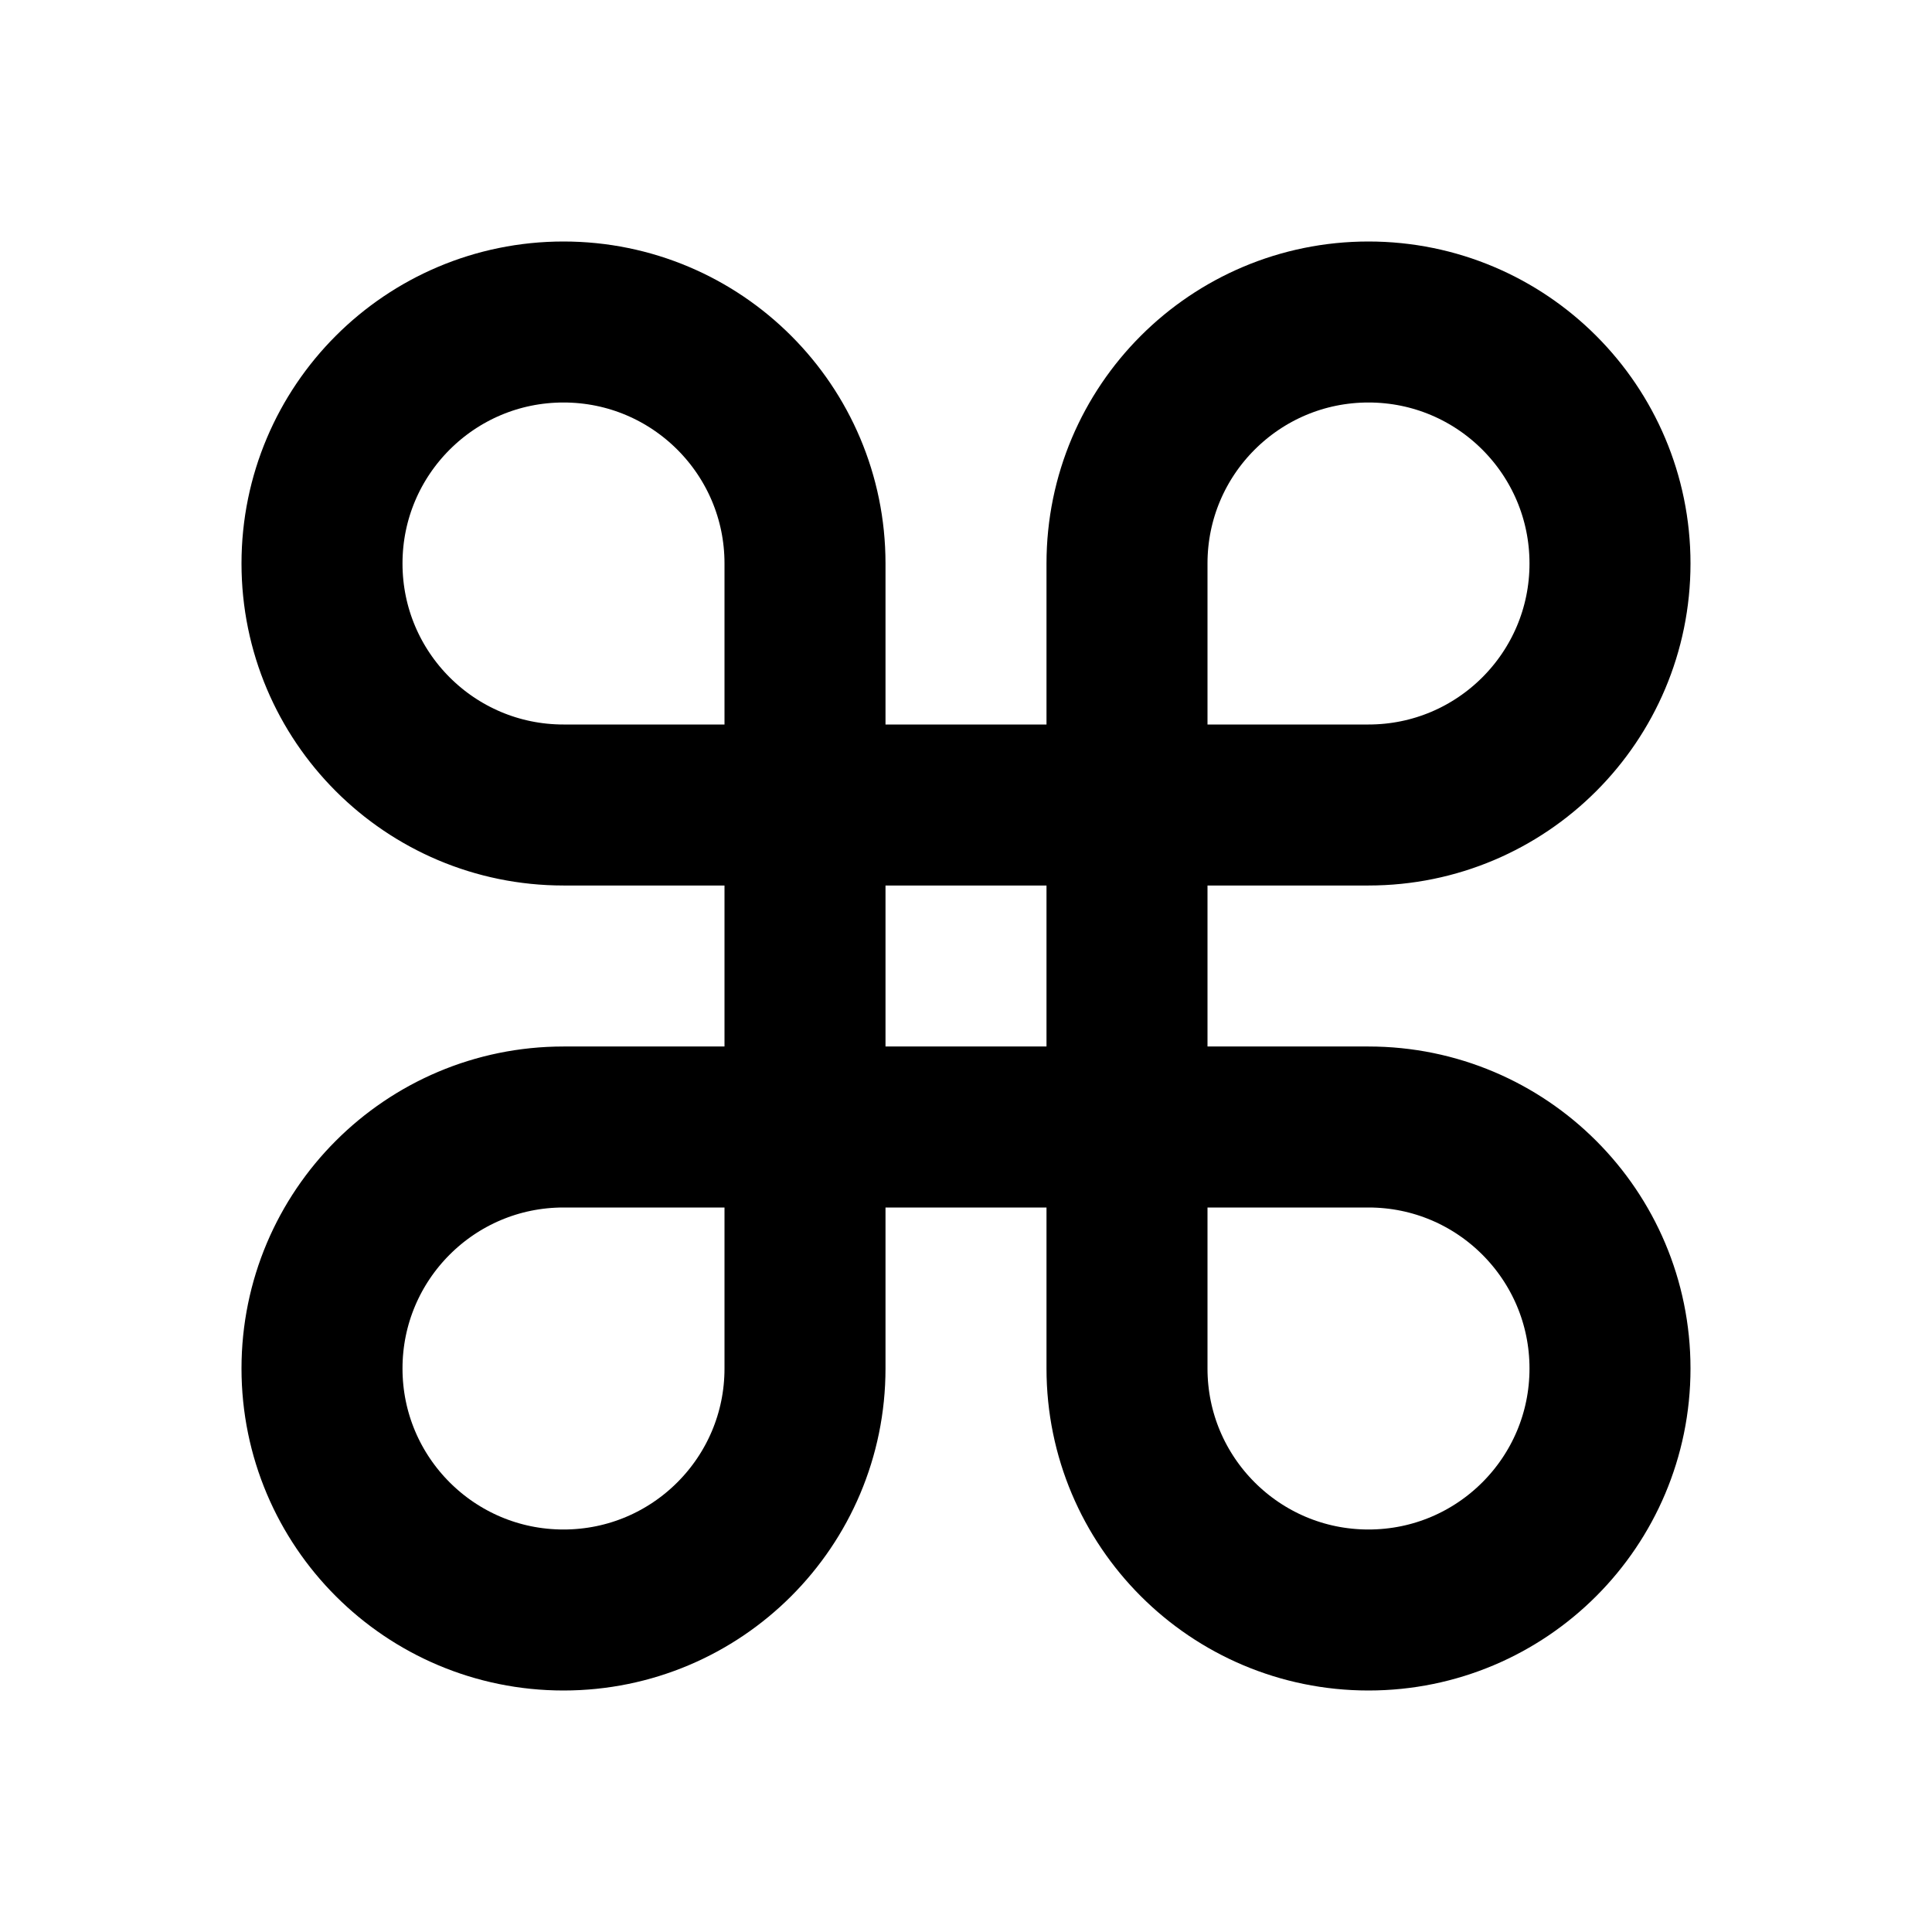
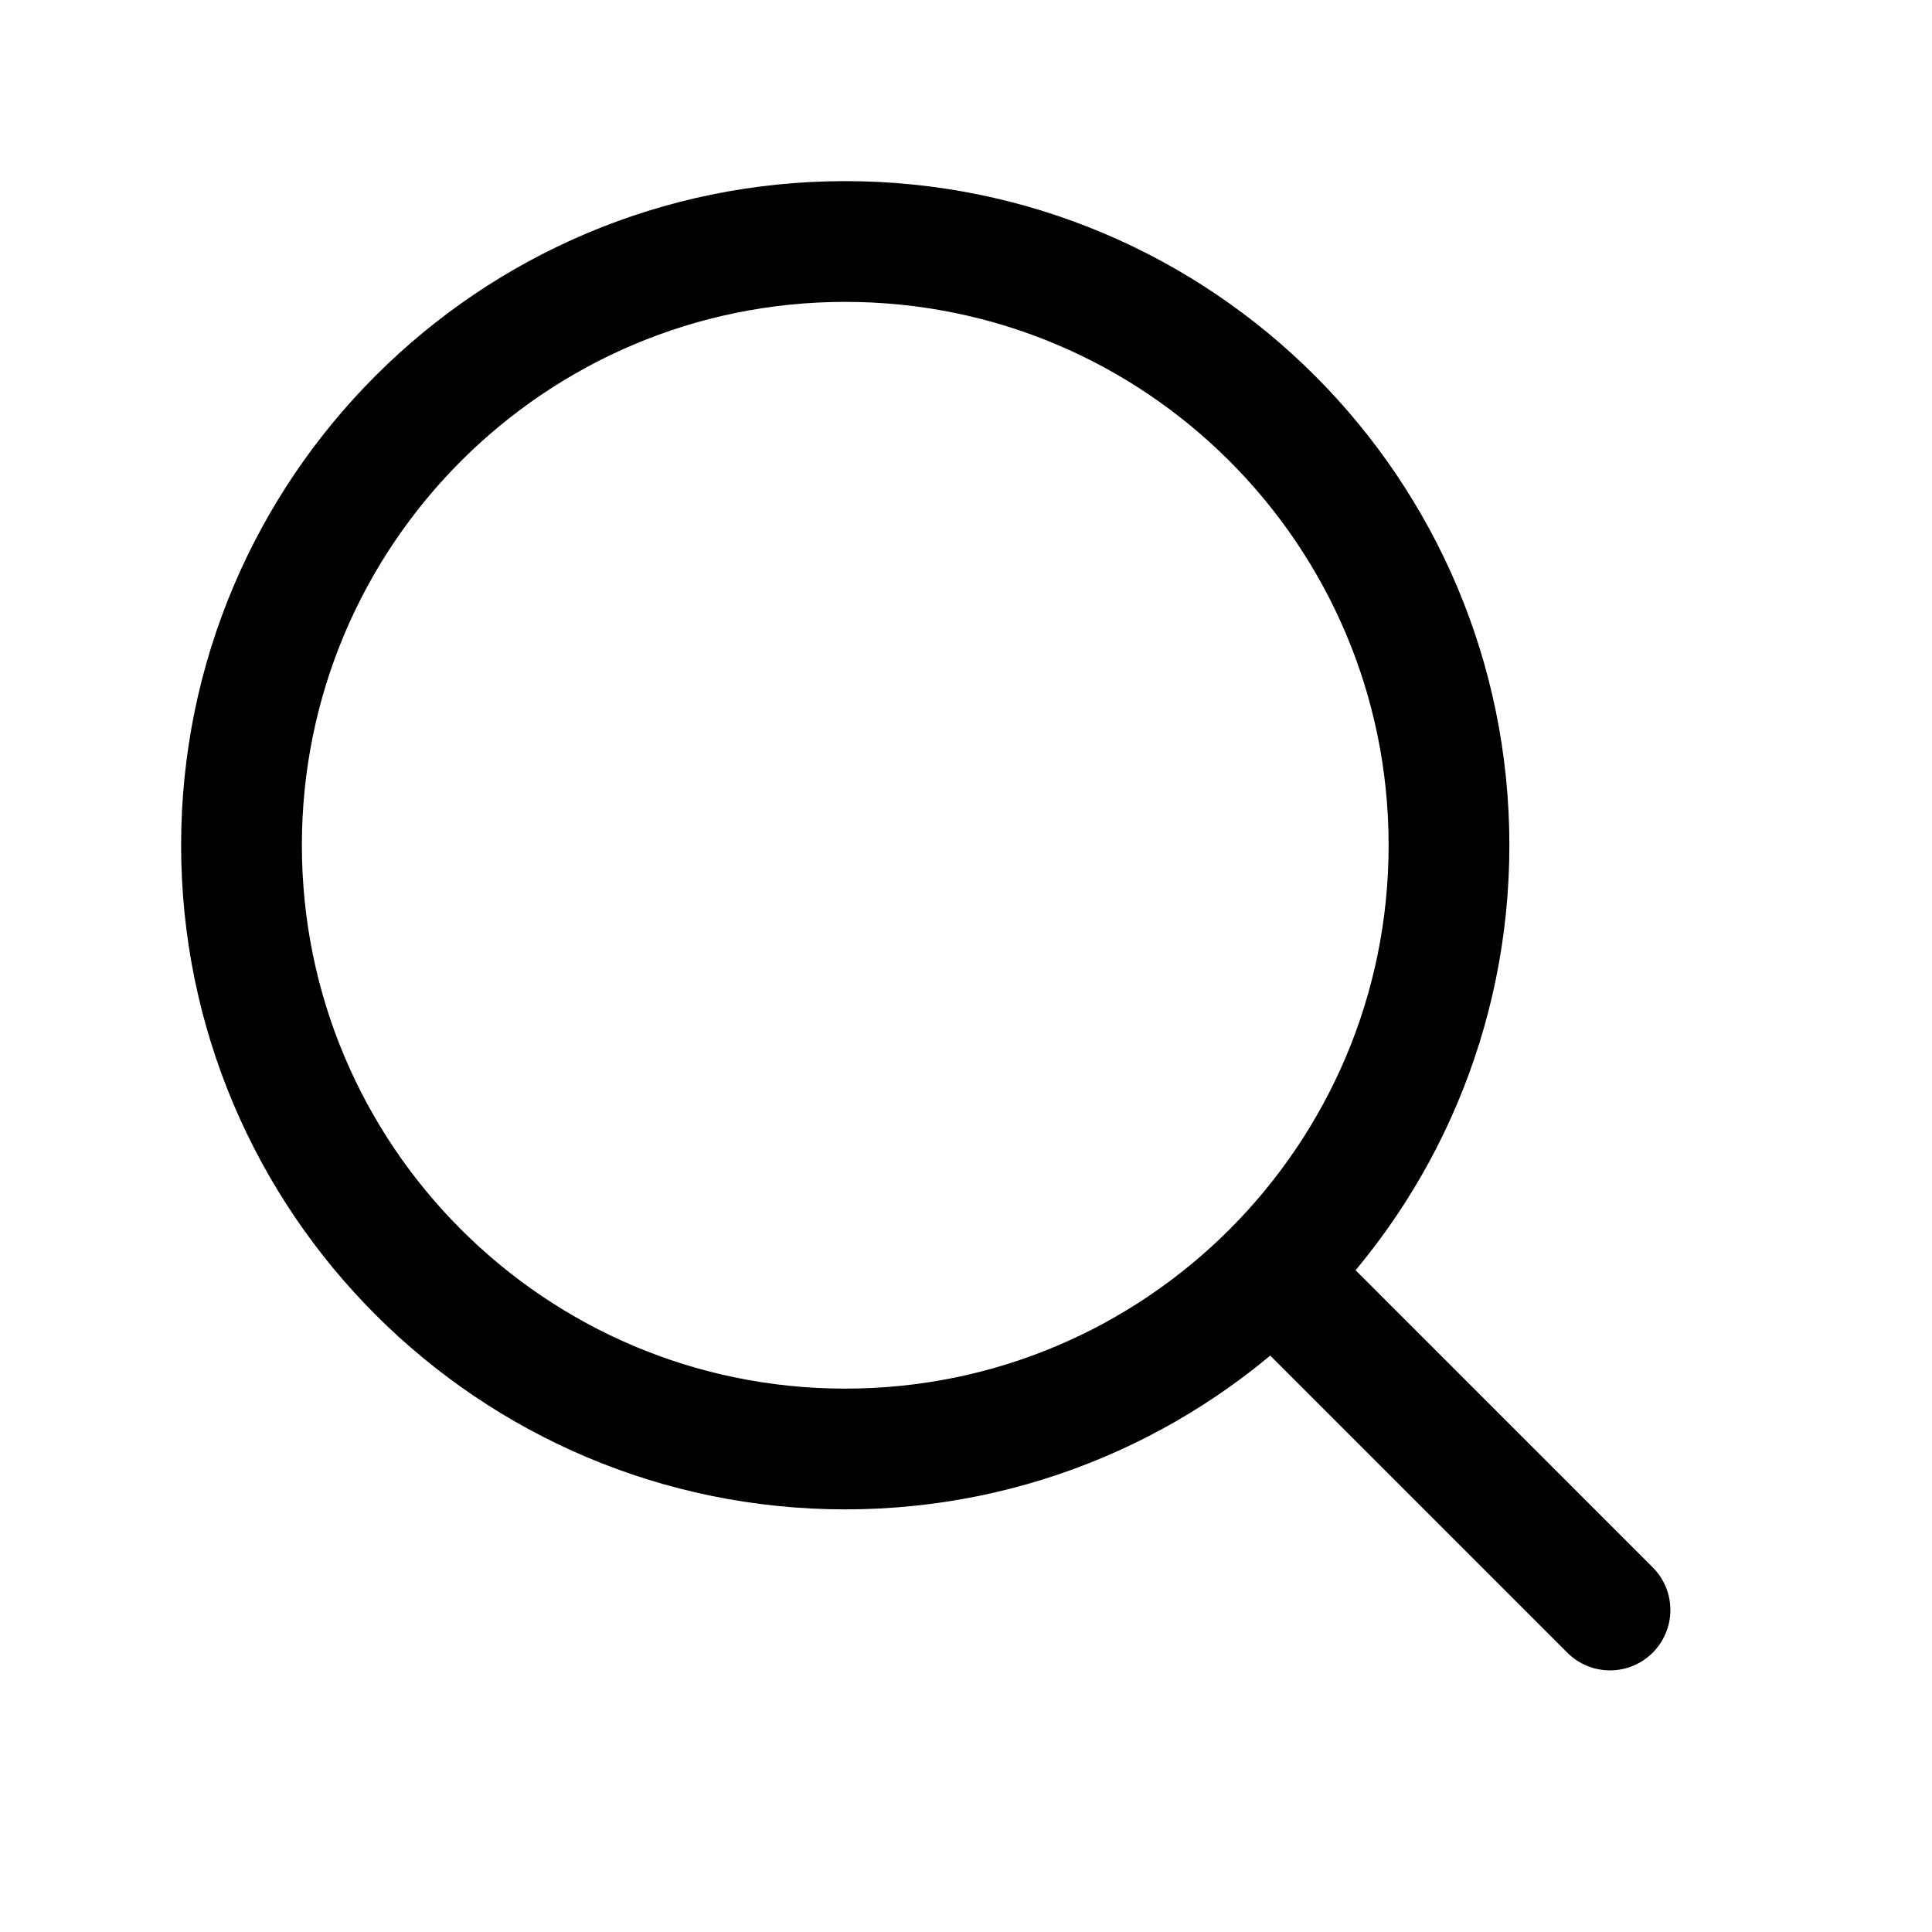
<svg xmlns="http://www.w3.org/2000/svg" width="800px" height="800px" viewBox="0 0 24 24" fill="none">
-   <path d="M10 10V7C10 5.343 8.657 4 7 4C5.343 4 4 5.343 4 7C4 8.657 5.343 10 7 10H10ZM10 10V14M10 10H14M10 14V17C10 18.657 8.657 20 7 20C5.343 20 4 18.657 4 17C4 15.343 5.343 14 7 14H10ZM10 14H14M14 10H17C18.657 10 20 8.657 20 7C20 5.343 18.657 4 17 4C15.343 4 14 5.343 14 7V10ZM14 10V14M14 14H17C18.657 14 20 15.343 20 17C20 18.657 18.657 20 17 20C15.343 20 14 18.657 14 17V14Z" stroke="#000000" stroke-width="2" stroke-linecap="round" stroke-linejoin="round" />
+   <path d="M20 20L15.803 15.803M18 10.5C18 6.358 14.642 3 10.5 3C6.358 3 3 6.358 3 10.5C3 14.642 6.358 18 10.5 18C14.642 18 18 14.642 18 10.5Z" stroke="#000000" stroke-width="1.5" stroke-linecap="round" stroke-linejoin="round" />
</svg>
